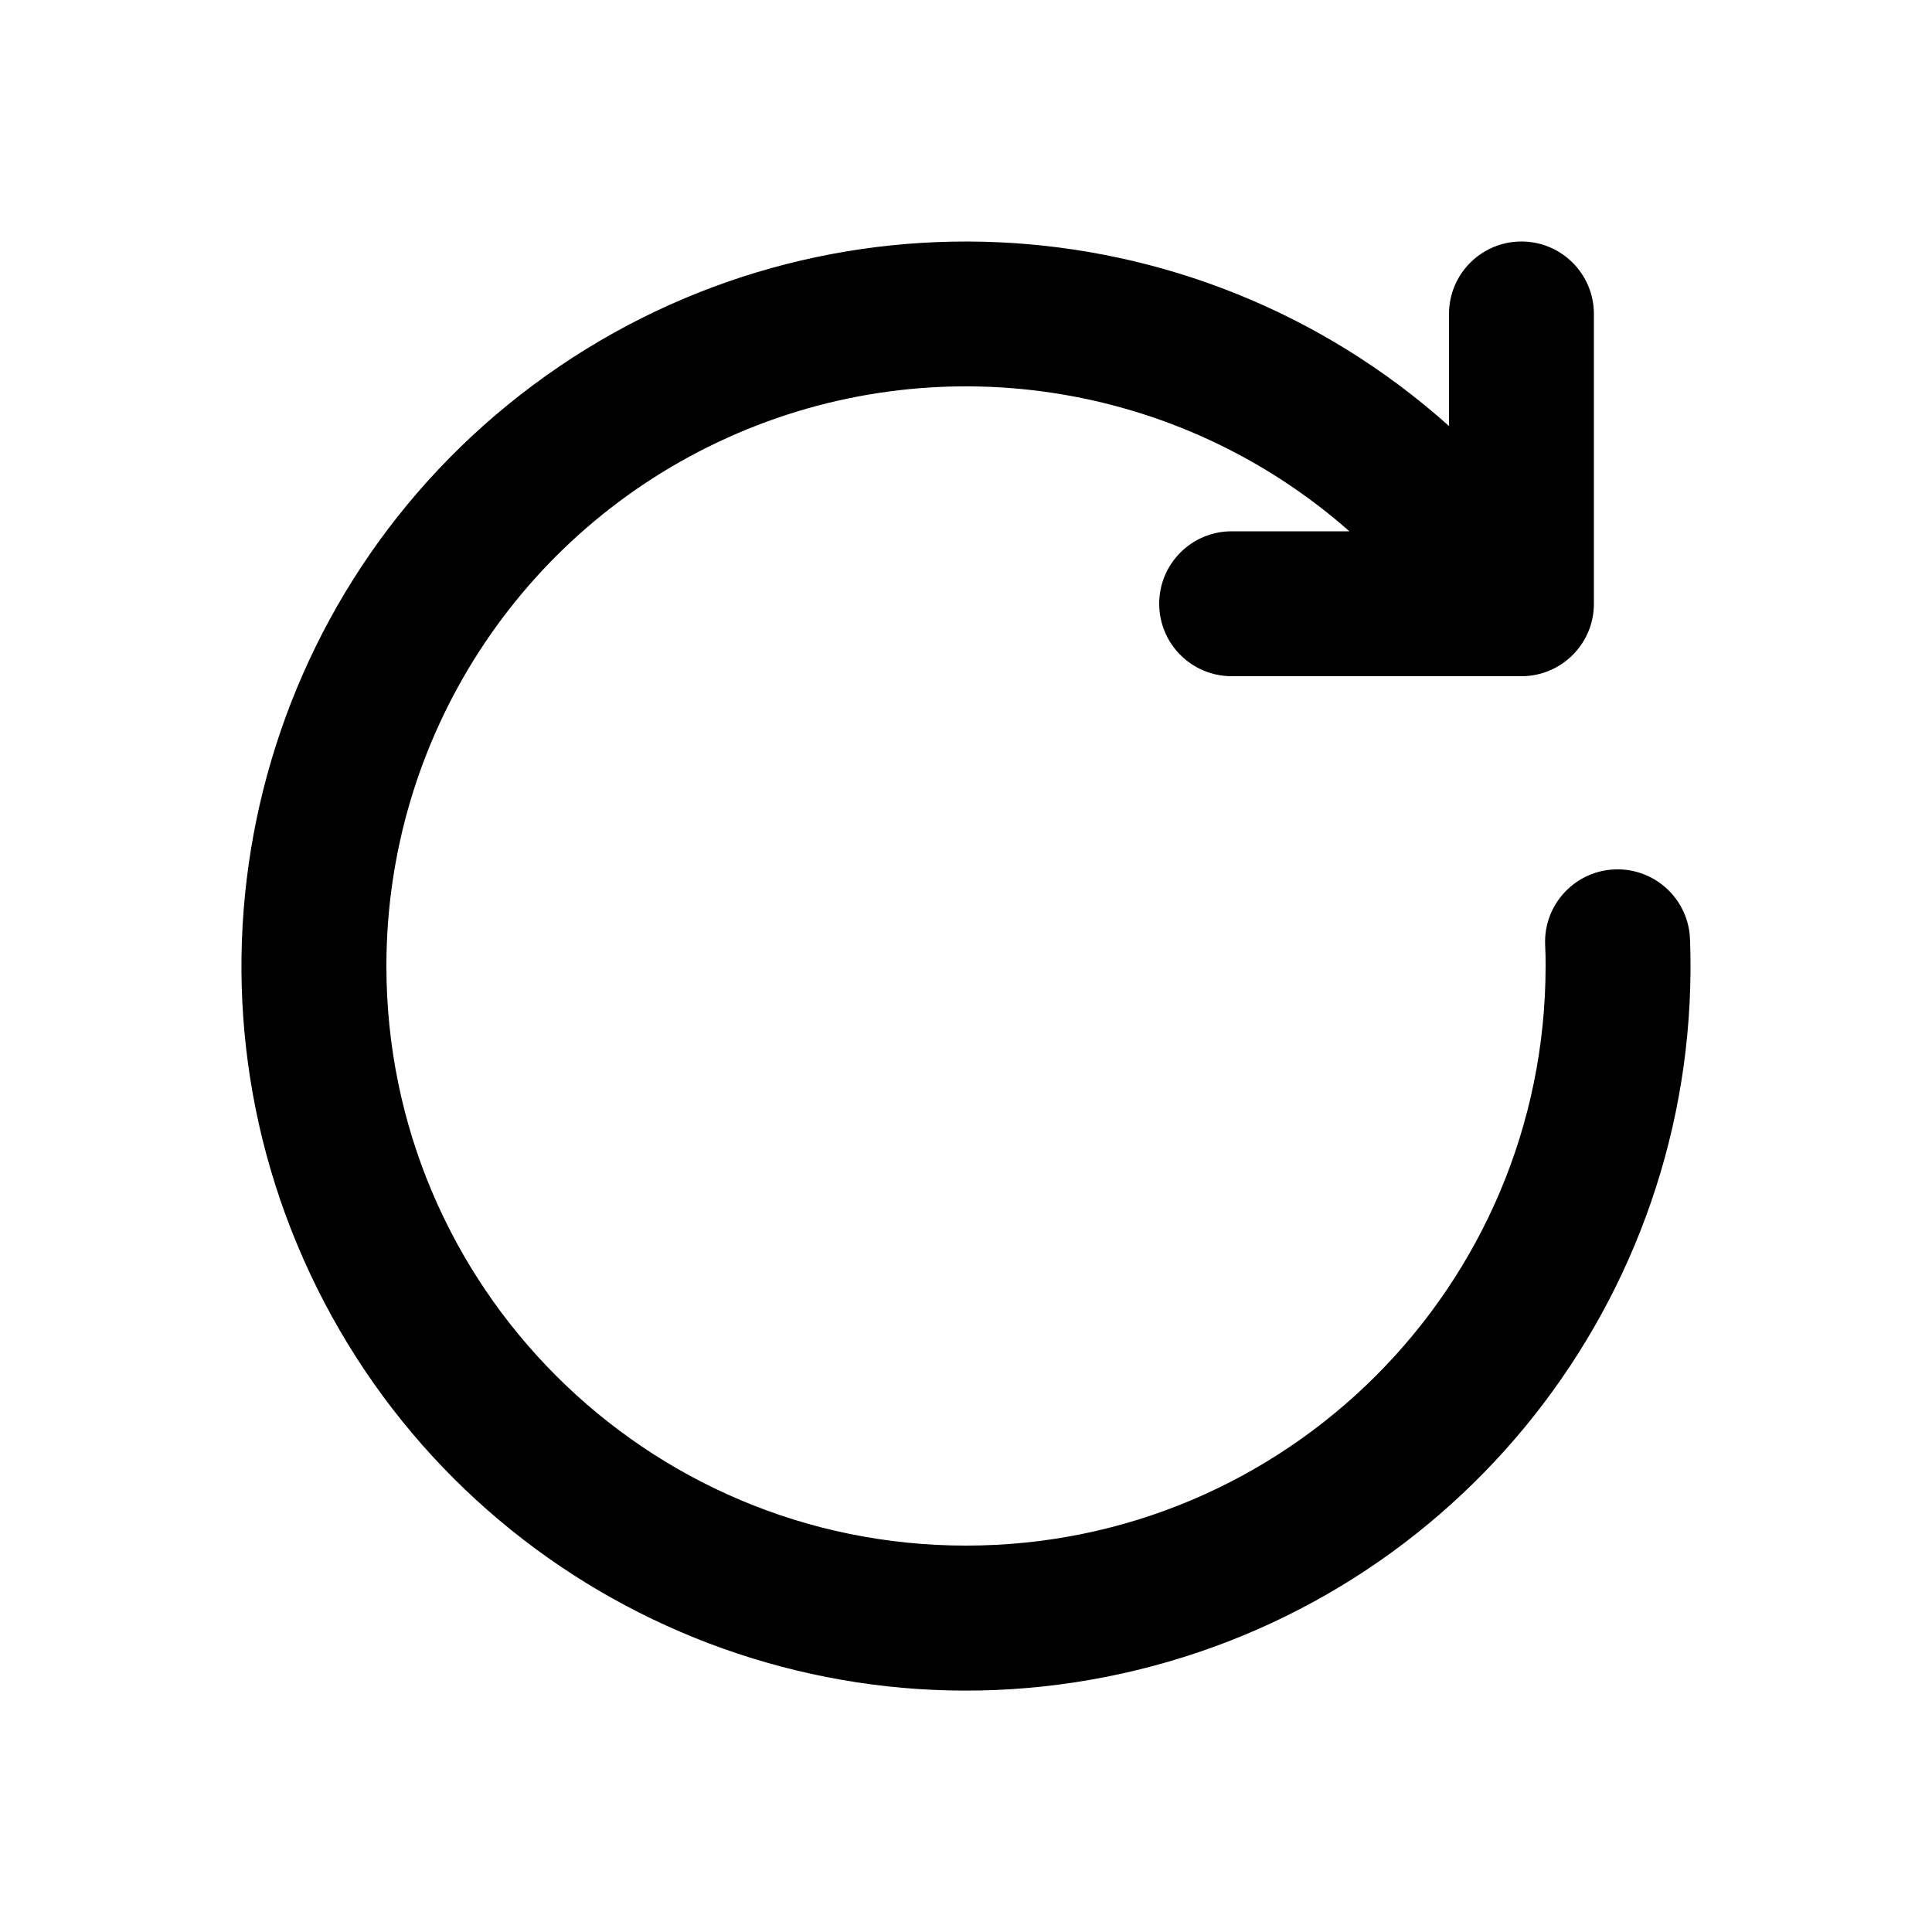
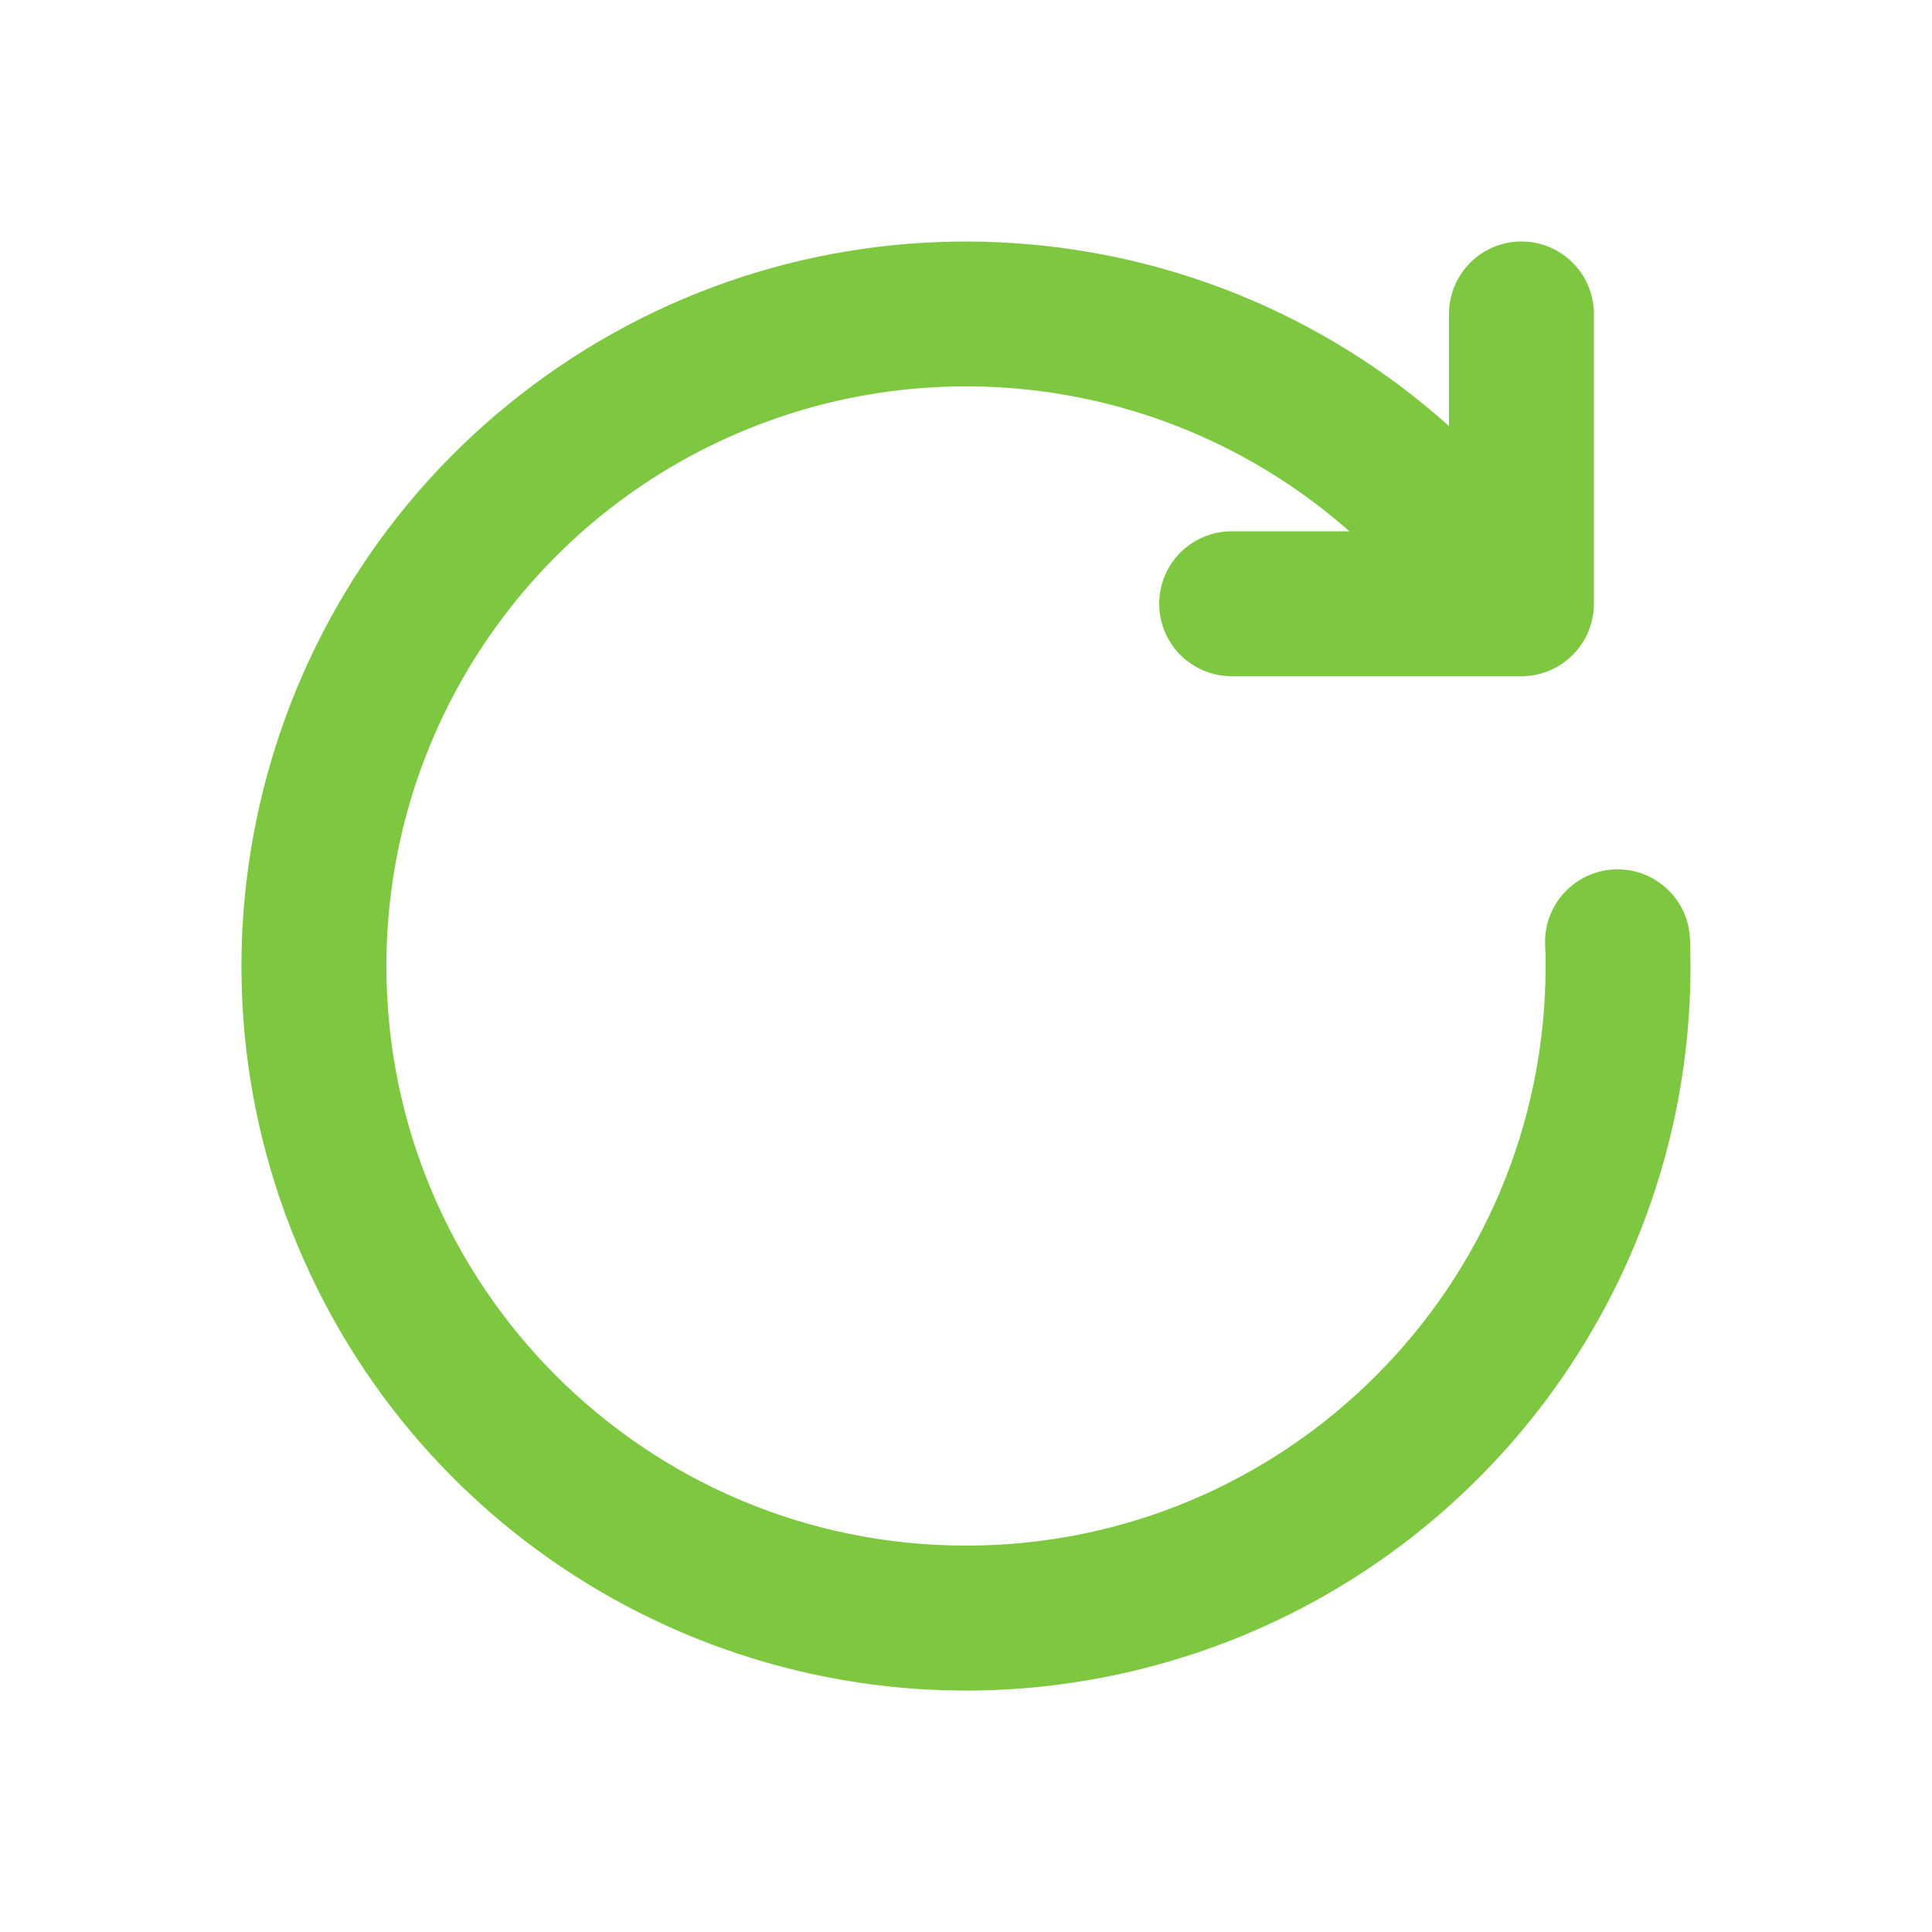
<svg xmlns="http://www.w3.org/2000/svg" width="20" height="20" viewBox="0 0 20 20">
-   <path fill="CurrentColor" d="M4 10a6 6 0 0 1 9.969-4.5H12.75a.75.75 0 0 0 0 1.5h3a.75.75 0 0 0 .75-.75v-3a.75.75 0 0 0-1.5 0v1.16a7.5 7.5 0 1 0 2.495 5.313a.75.75 0 0 0-1.5.054q.006.11.005.223a6 6 0 0 1-12 0" />
+   <path fill="#7ec841" d="M4 10a6 6 0 0 1 9.969-4.5H12.75a.75.75 0 0 0 0 1.5h3a.75.75 0 0 0 .75-.75v-3a.75.75 0 0 0-1.5 0v1.16a7.5 7.5 0 1 0 2.495 5.313a.75.75 0 0 0-1.5.054q.006.11.005.223a6 6 0 0 1-12 0" />
</svg>
